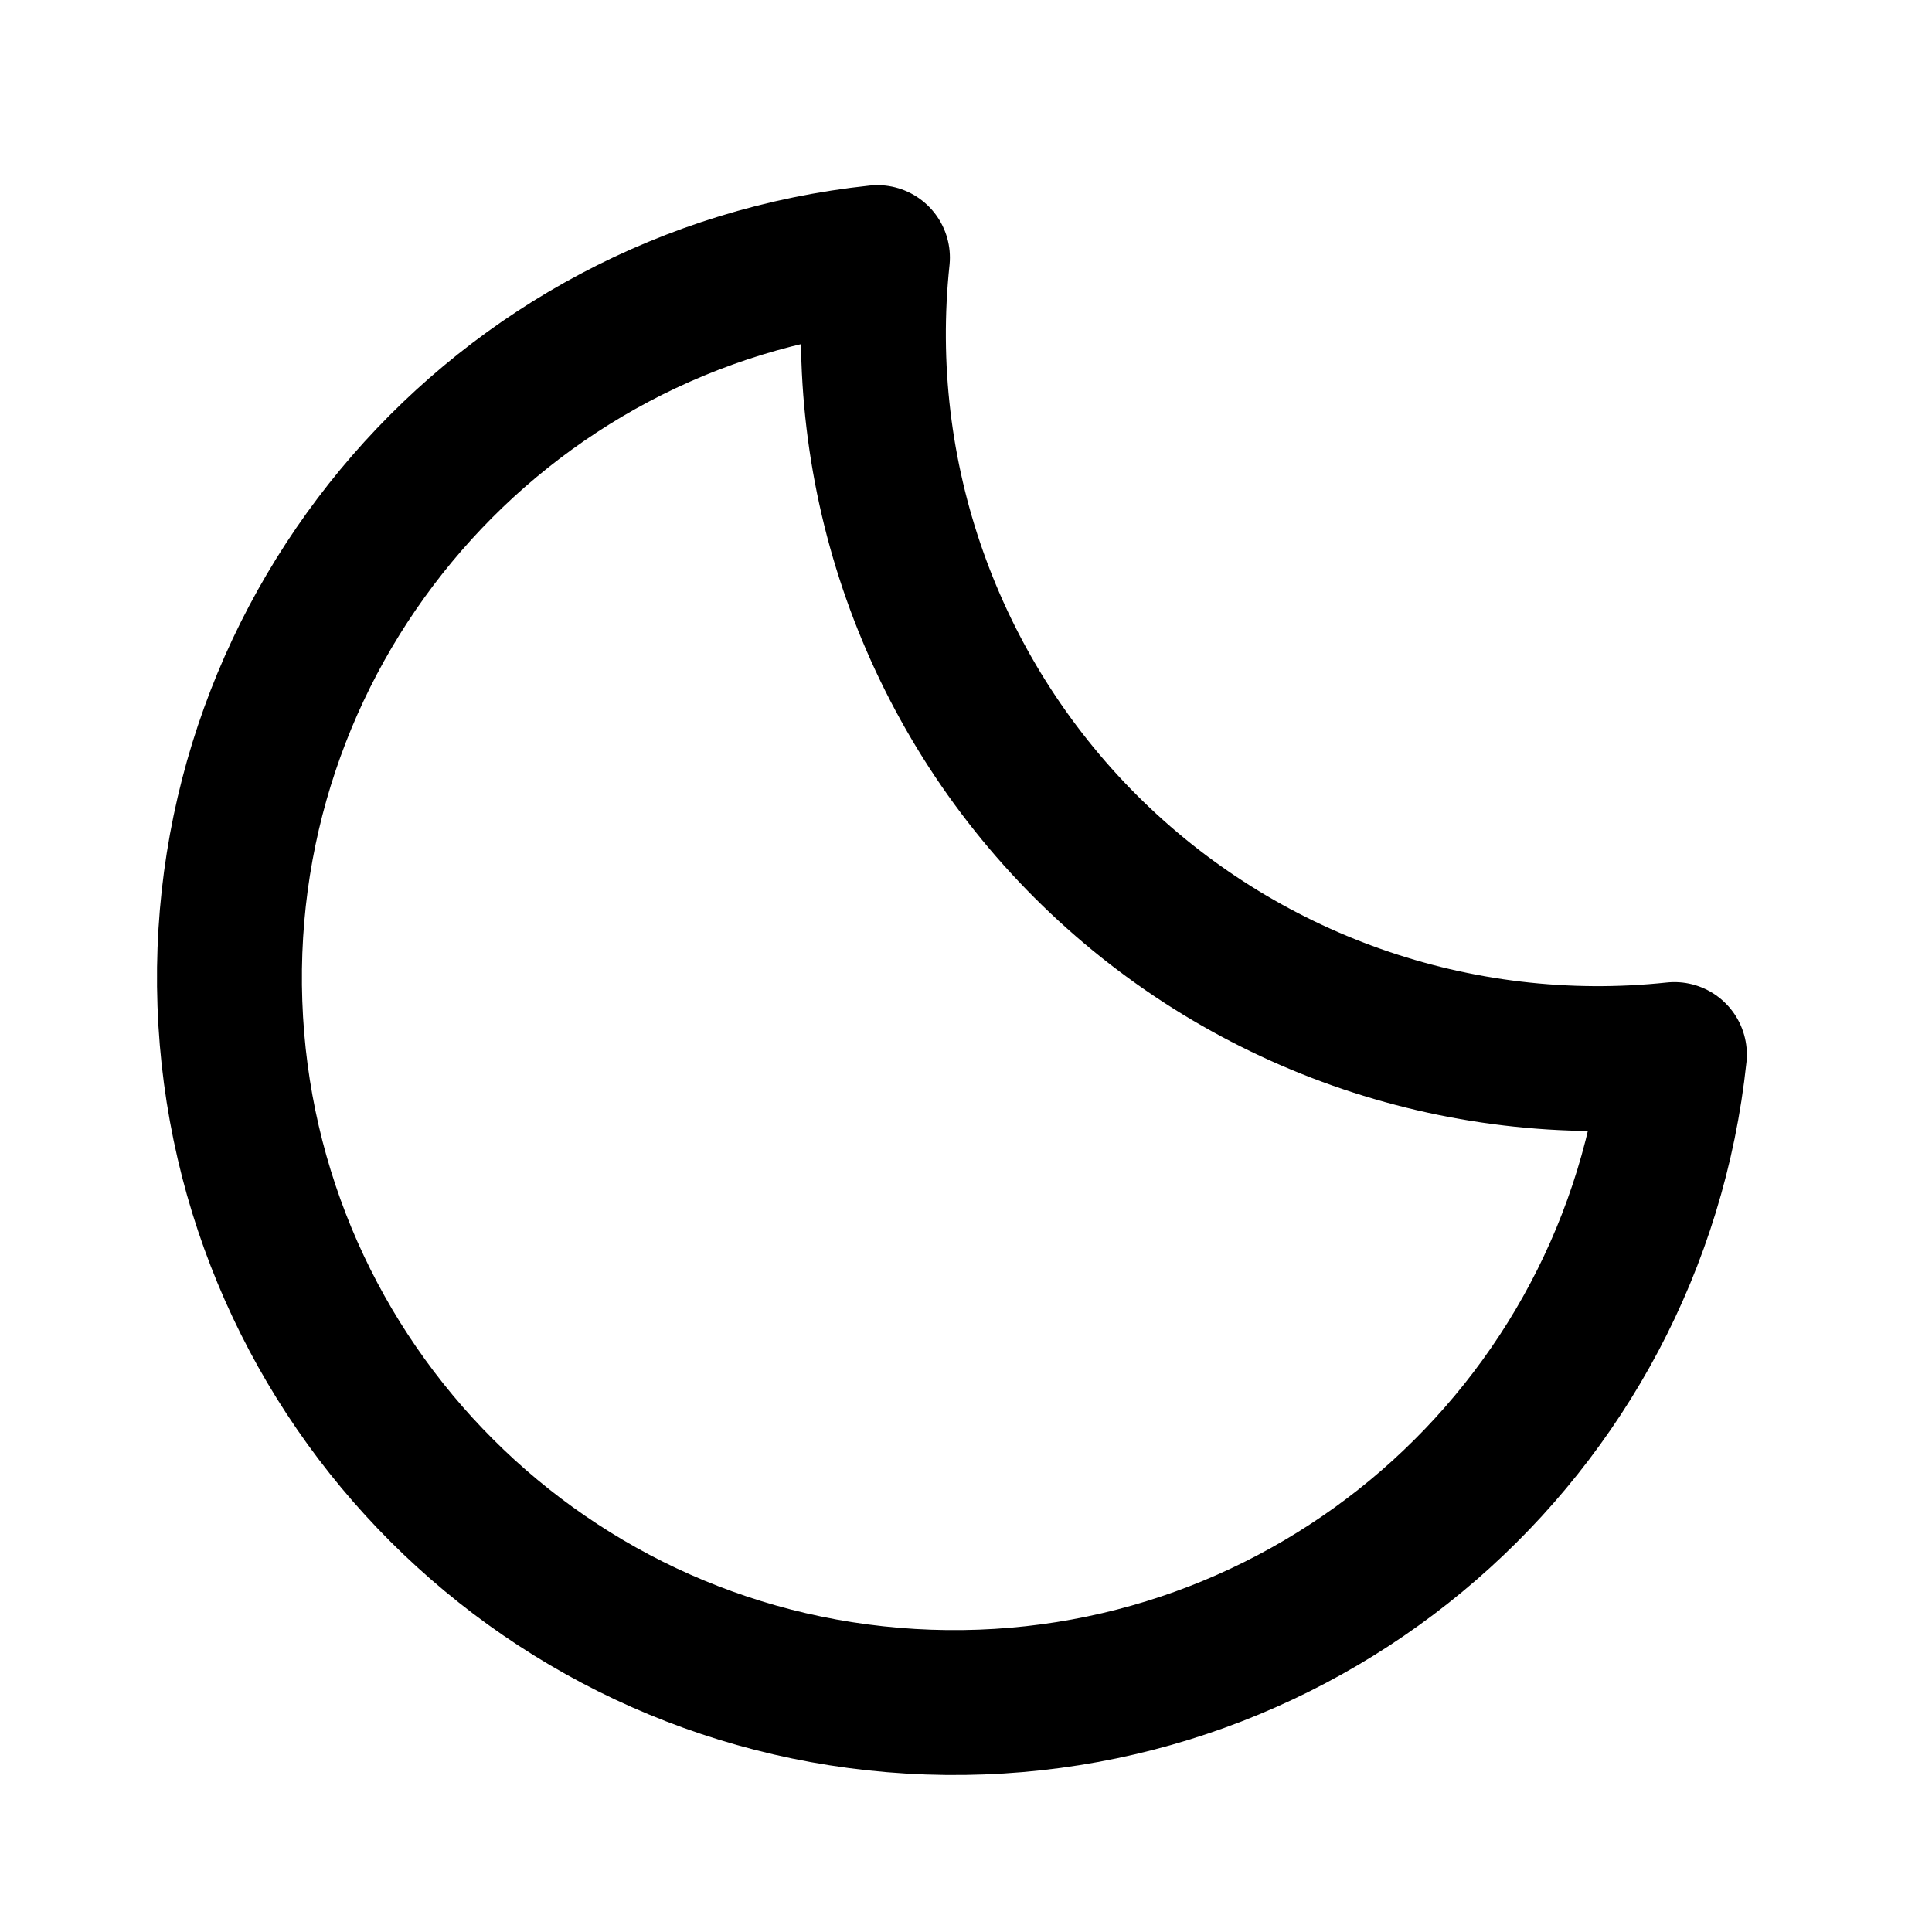
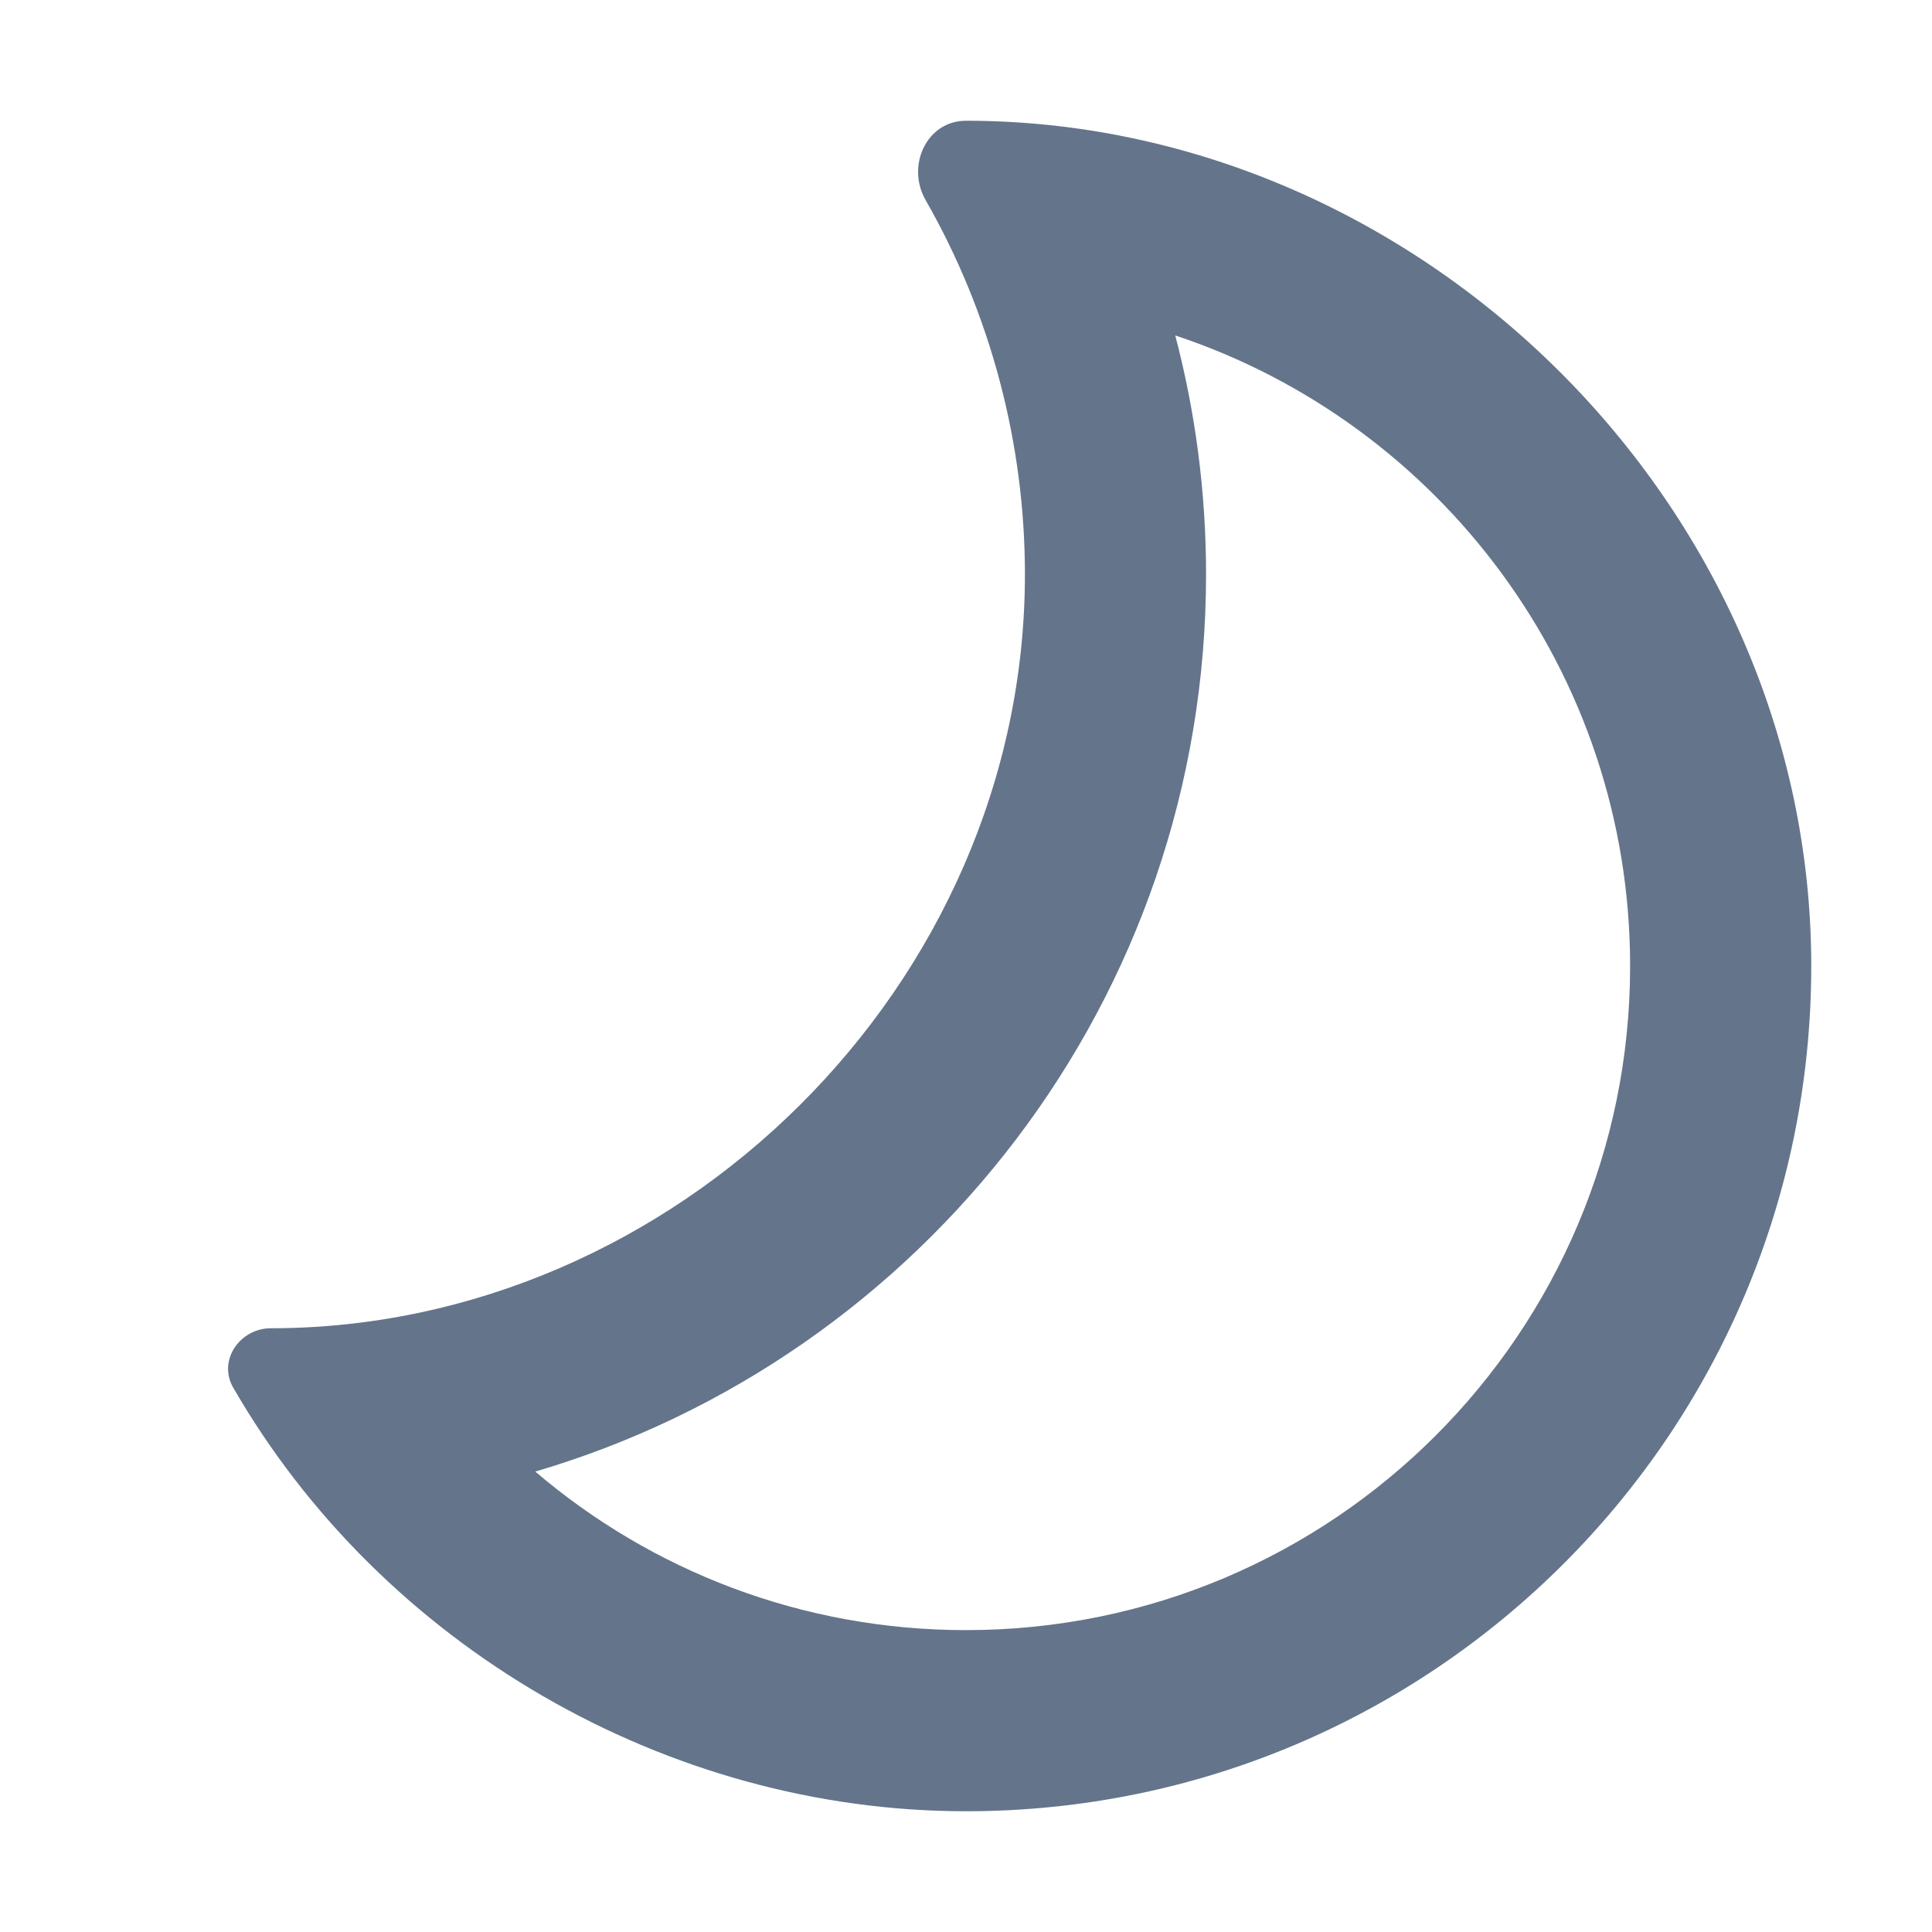
- <svg xmlns="http://www.w3.org/2000/svg" viewBox="0 0 24 24" fill="none" stroke="currentColor" stroke-width="1.8" stroke-linecap="round" stroke-linejoin="round">
-   <path d="M20.8 13.1A9 9 0 0 1 10.9 3.2a9 9 0 1 0 9.9 9.9Z" />
+ <svg xmlns="http://www.w3.org/2000/svg" width="16" height="16" viewBox="0 0 16 16" fill="none">
+   <path fill-rule="evenodd" clip-rule="evenodd" d="M1.931 11.491C1.802 11.267 1.986 11 2.244 11C5.588 11 8.488 8.164 8.488 4.756C8.488 3.672 8.204 2.598 7.666 1.658C7.503 1.374 7.673 1 8 1C11.75 1 15 4.181 15 8C15 11.866 11.866 15 8 15C5.519 15 3.162 13.627 1.931 11.491ZM4.433 12.187C5.394 13.007 6.64 13.5 8 13.5C11.038 13.5 13.5 11.038 13.5 8C13.5 5.568 11.921 3.504 9.733 2.778C9.899 3.41 9.988 4.074 9.988 4.756C9.988 8.273 7.644 11.242 4.433 12.187Z" fill="#64748B" />
</svg>
